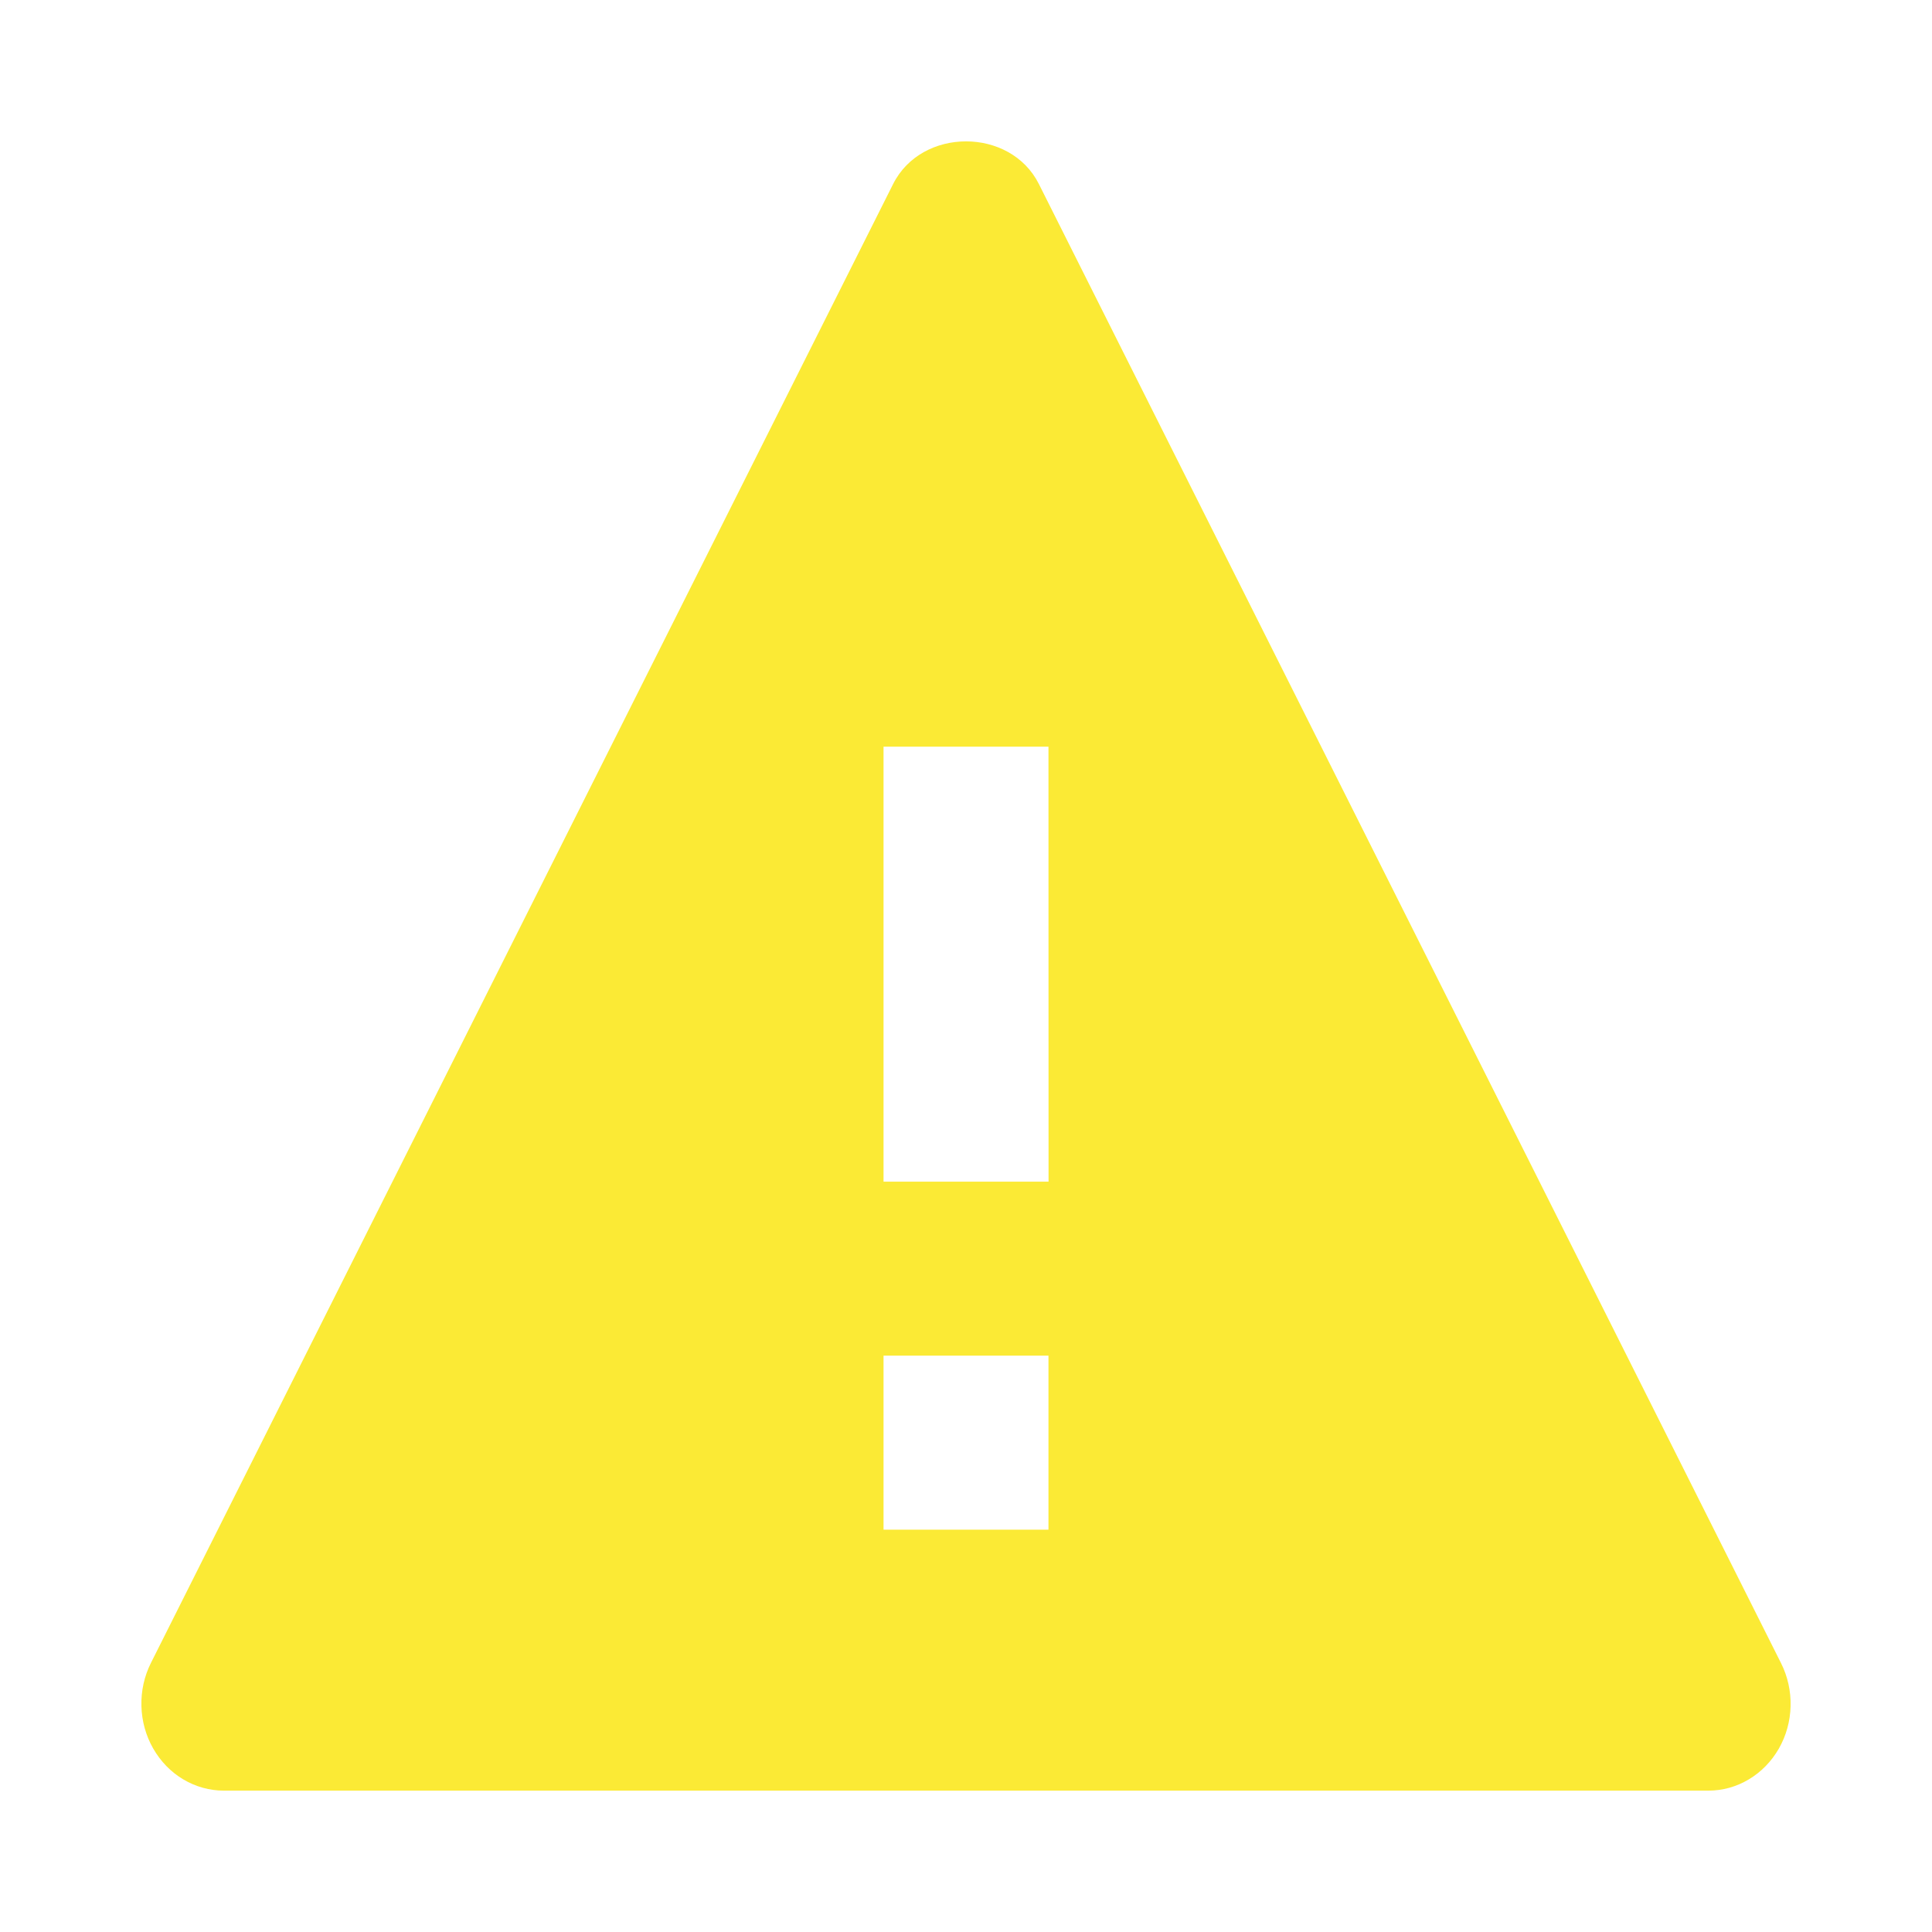
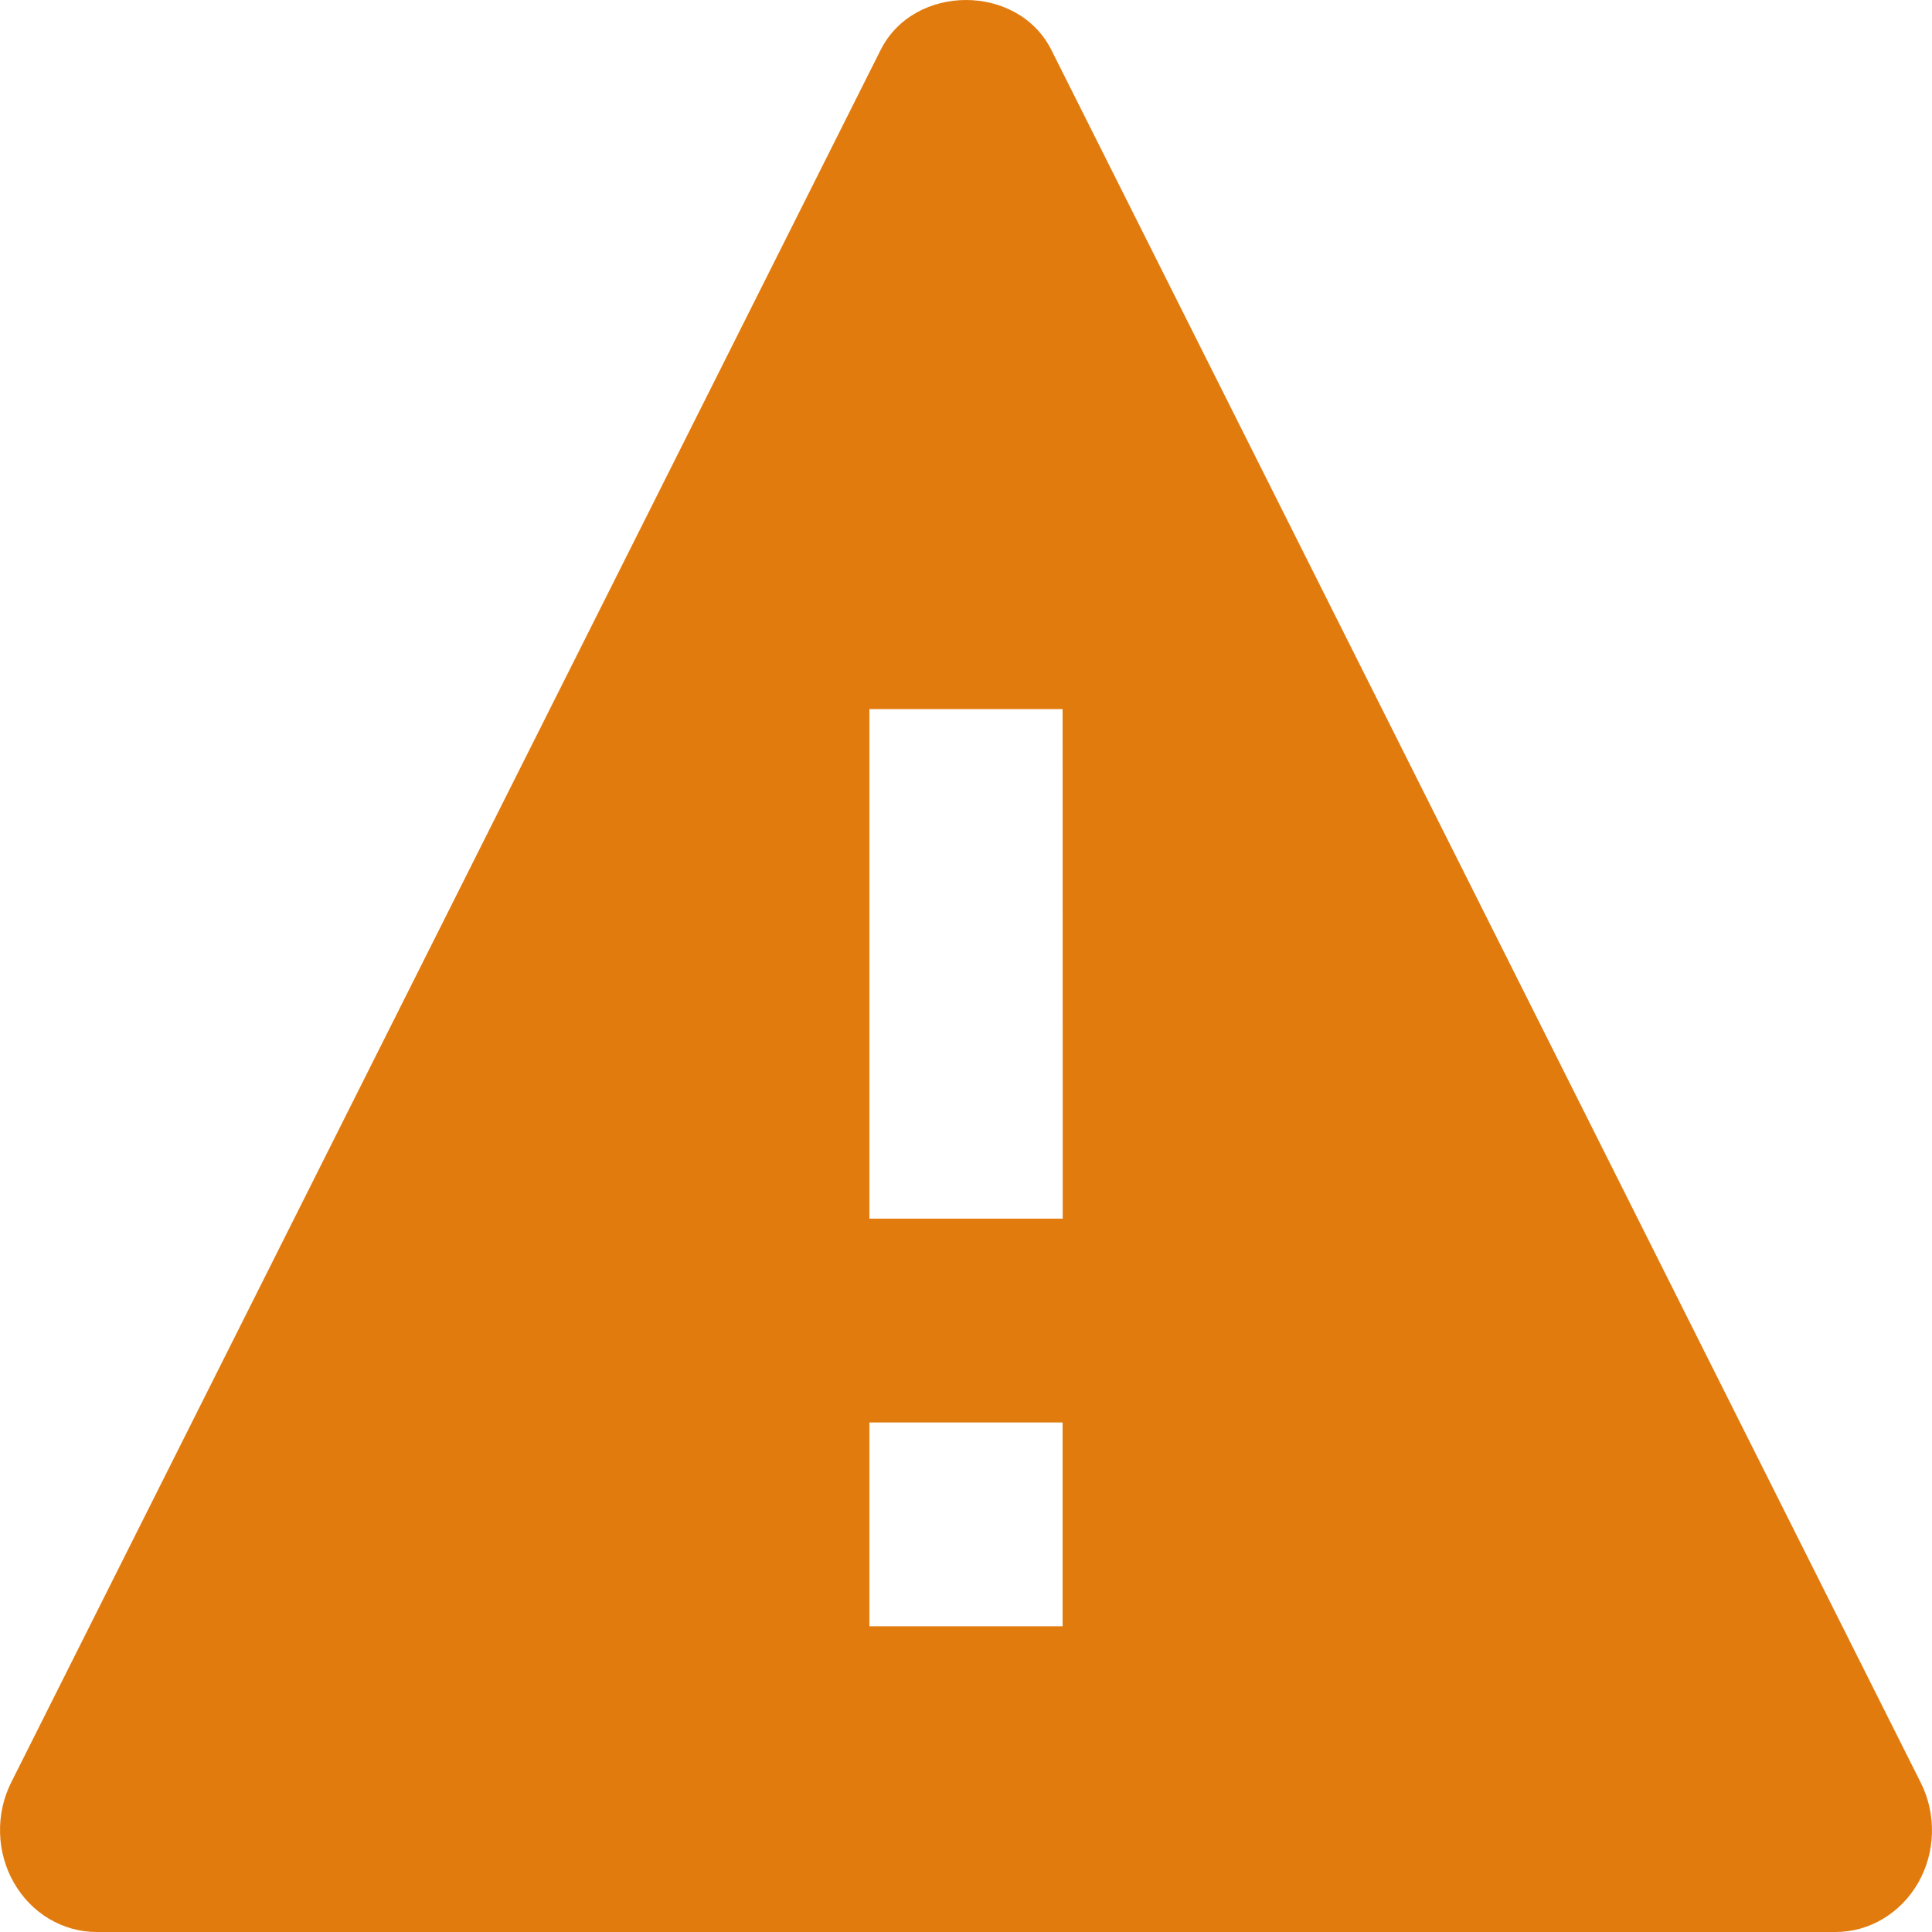
- <svg xmlns="http://www.w3.org/2000/svg" width="41" height="41" viewBox="0 0 41 41" fill="none">
-   <path d="M22.047 3.906C21.442 2.698 19.559 2.698 18.953 3.906L3.203 35.29C3.062 35.571 2.992 35.886 3.001 36.205C3.009 36.523 3.095 36.834 3.251 37.106C3.407 37.379 3.626 37.605 3.889 37.761C4.152 37.918 4.449 38 4.75 38H36.25C36.552 38.001 36.849 37.919 37.111 37.762C37.374 37.606 37.594 37.38 37.75 37.108C37.906 36.835 37.992 36.524 37.999 36.206C38.007 35.888 37.937 35.573 37.795 35.292L22.047 3.906ZM22.25 32.462H18.75V28.769H22.25V32.462ZM18.75 25.077V15.846H22.25L22.252 25.077H18.75Z" fill="#FBEA35" />
+ <svg xmlns="http://www.w3.org/2000/svg" width="35" height="35" viewBox="0 0 35 35" fill="none">
+   <path d="M19.047 0.906C18.442 -0.302 16.559 -0.302 15.953 0.906L0.203 32.29C0.062 32.571 -0.008 32.886 0.001 33.205C0.009 33.523 0.095 33.834 0.251 34.106C0.407 34.379 0.626 34.605 0.889 34.761C1.152 34.918 1.449 35 1.75 35H33.25C33.552 35.001 33.849 34.919 34.111 34.762C34.374 34.606 34.594 34.38 34.75 34.108C34.906 33.835 34.992 33.524 34.999 33.206C35.007 32.888 34.937 32.573 34.795 32.292L19.047 0.906ZM19.25 29.462H15.75V25.769H19.25V29.462ZM15.75 22.077V12.846H19.25L19.252 22.077H15.75Z" fill="#E27B0D" />
</svg>
